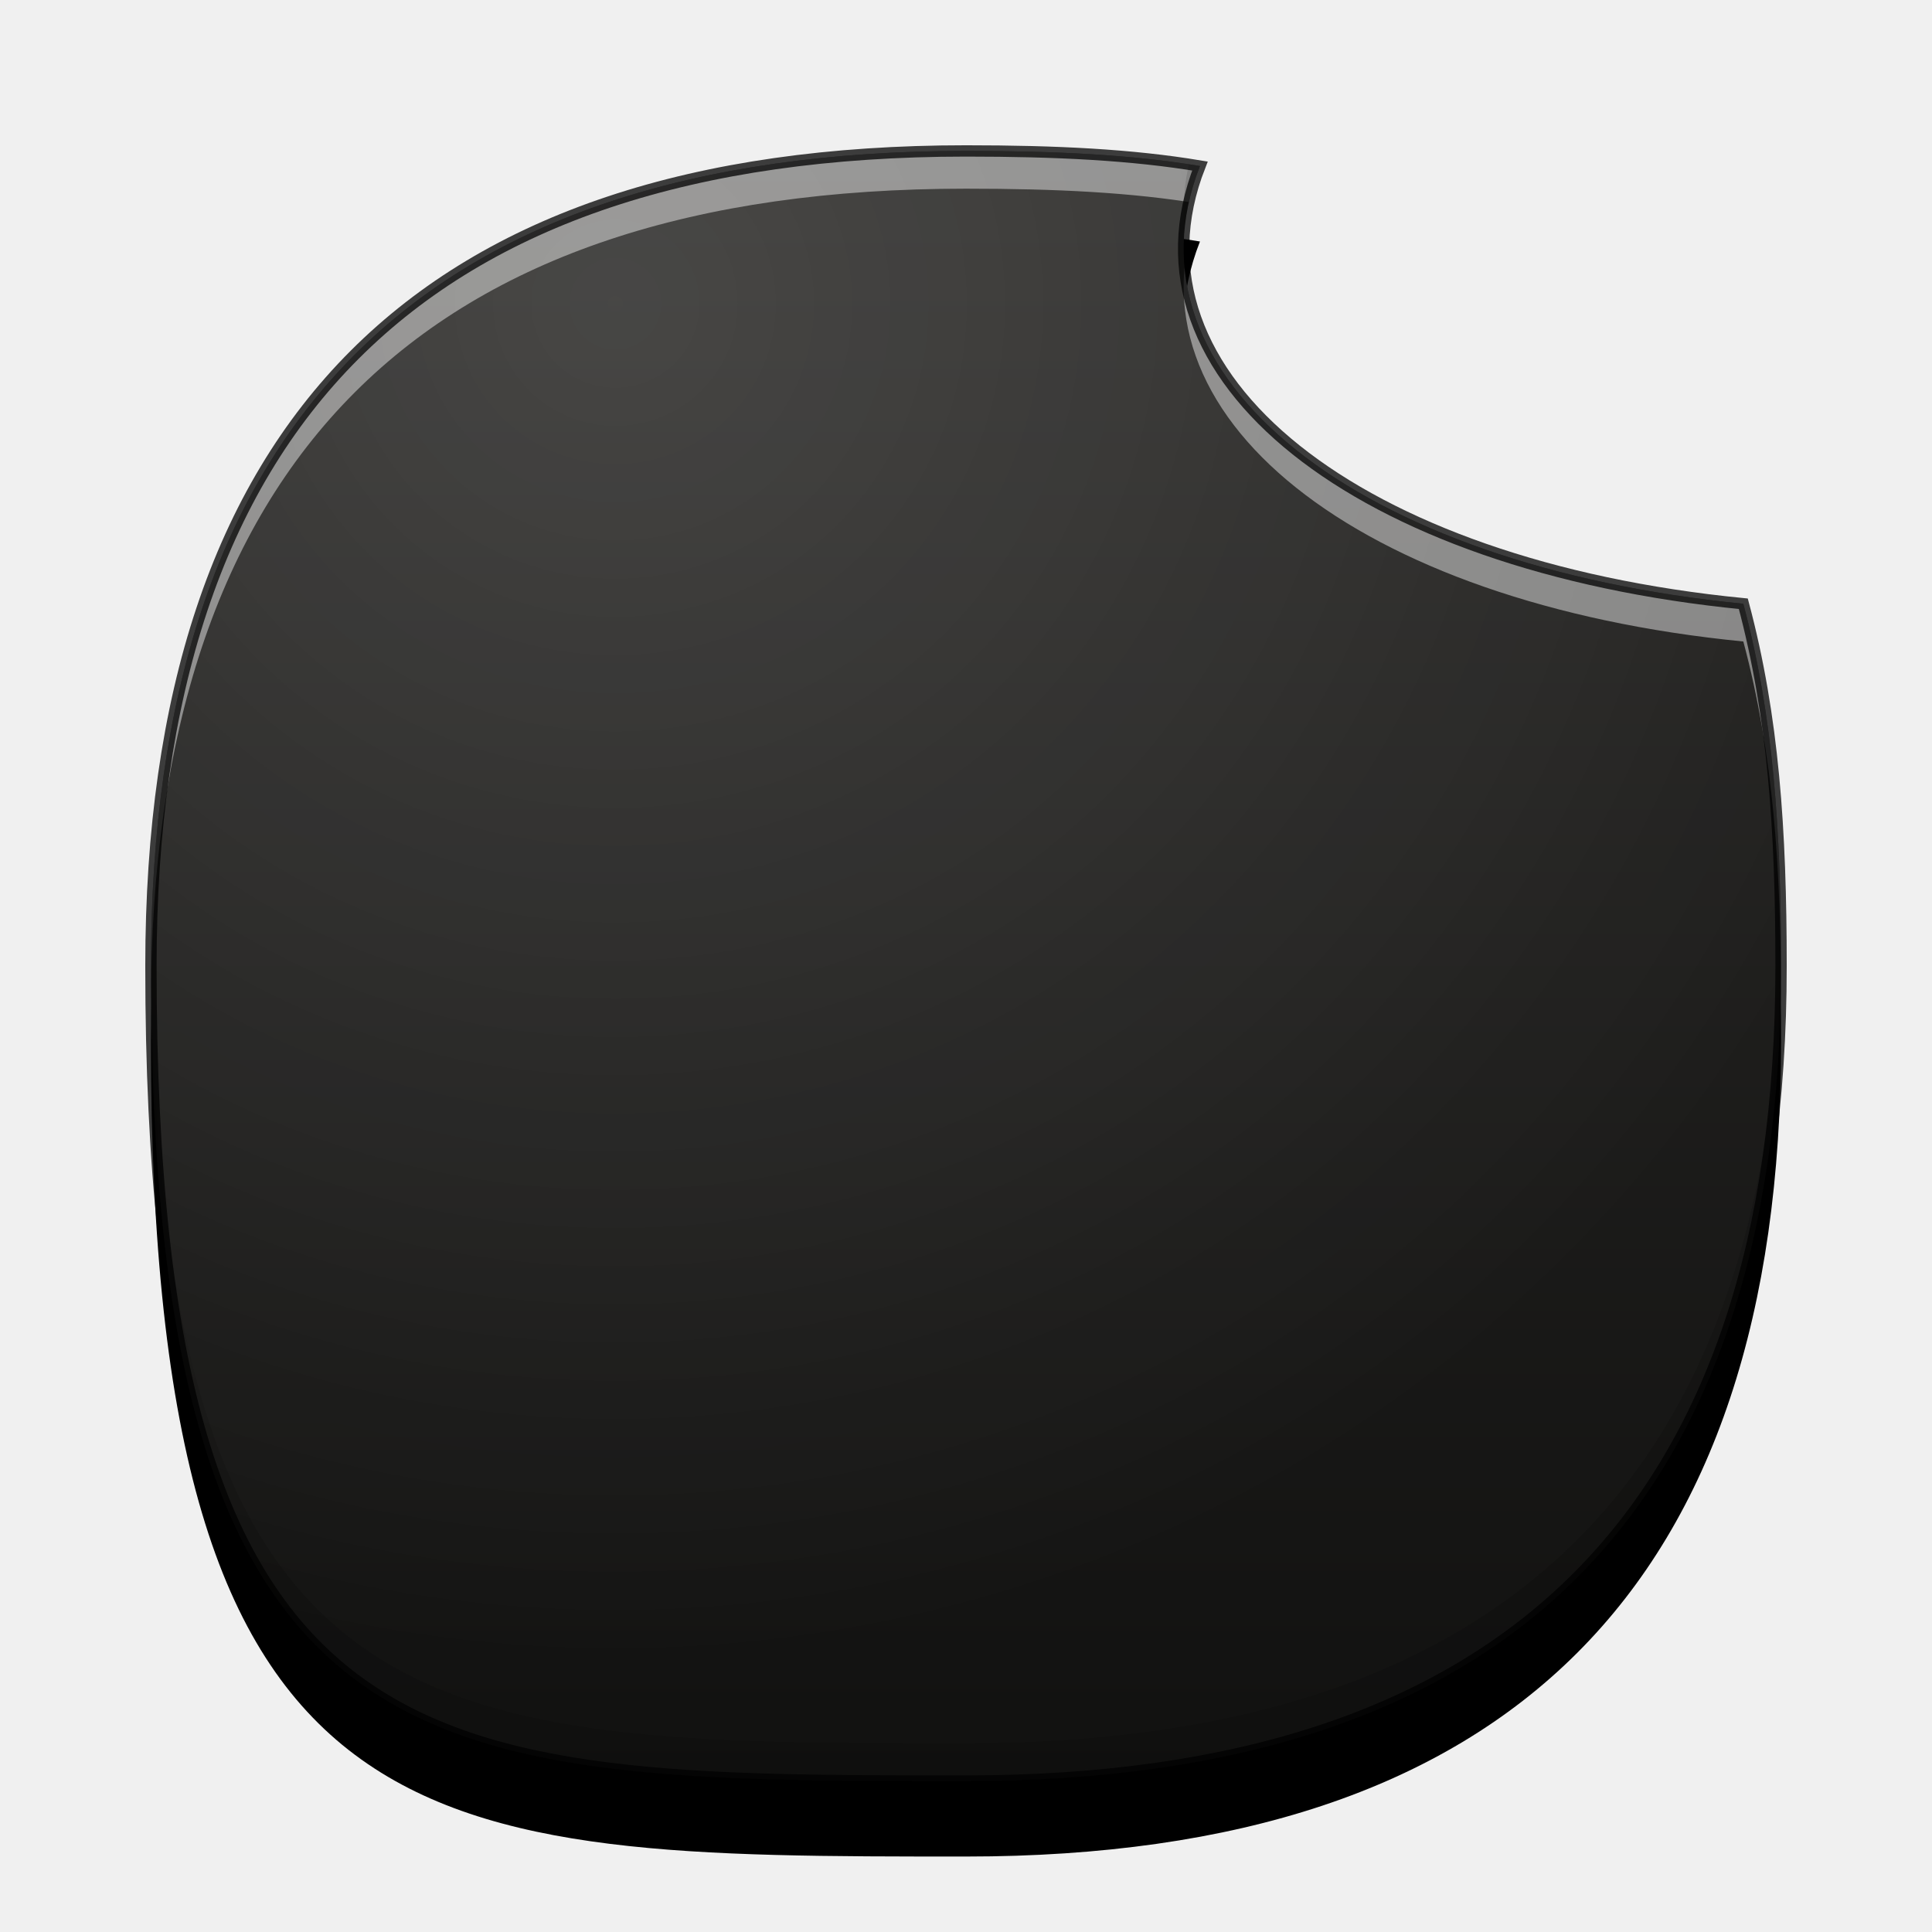
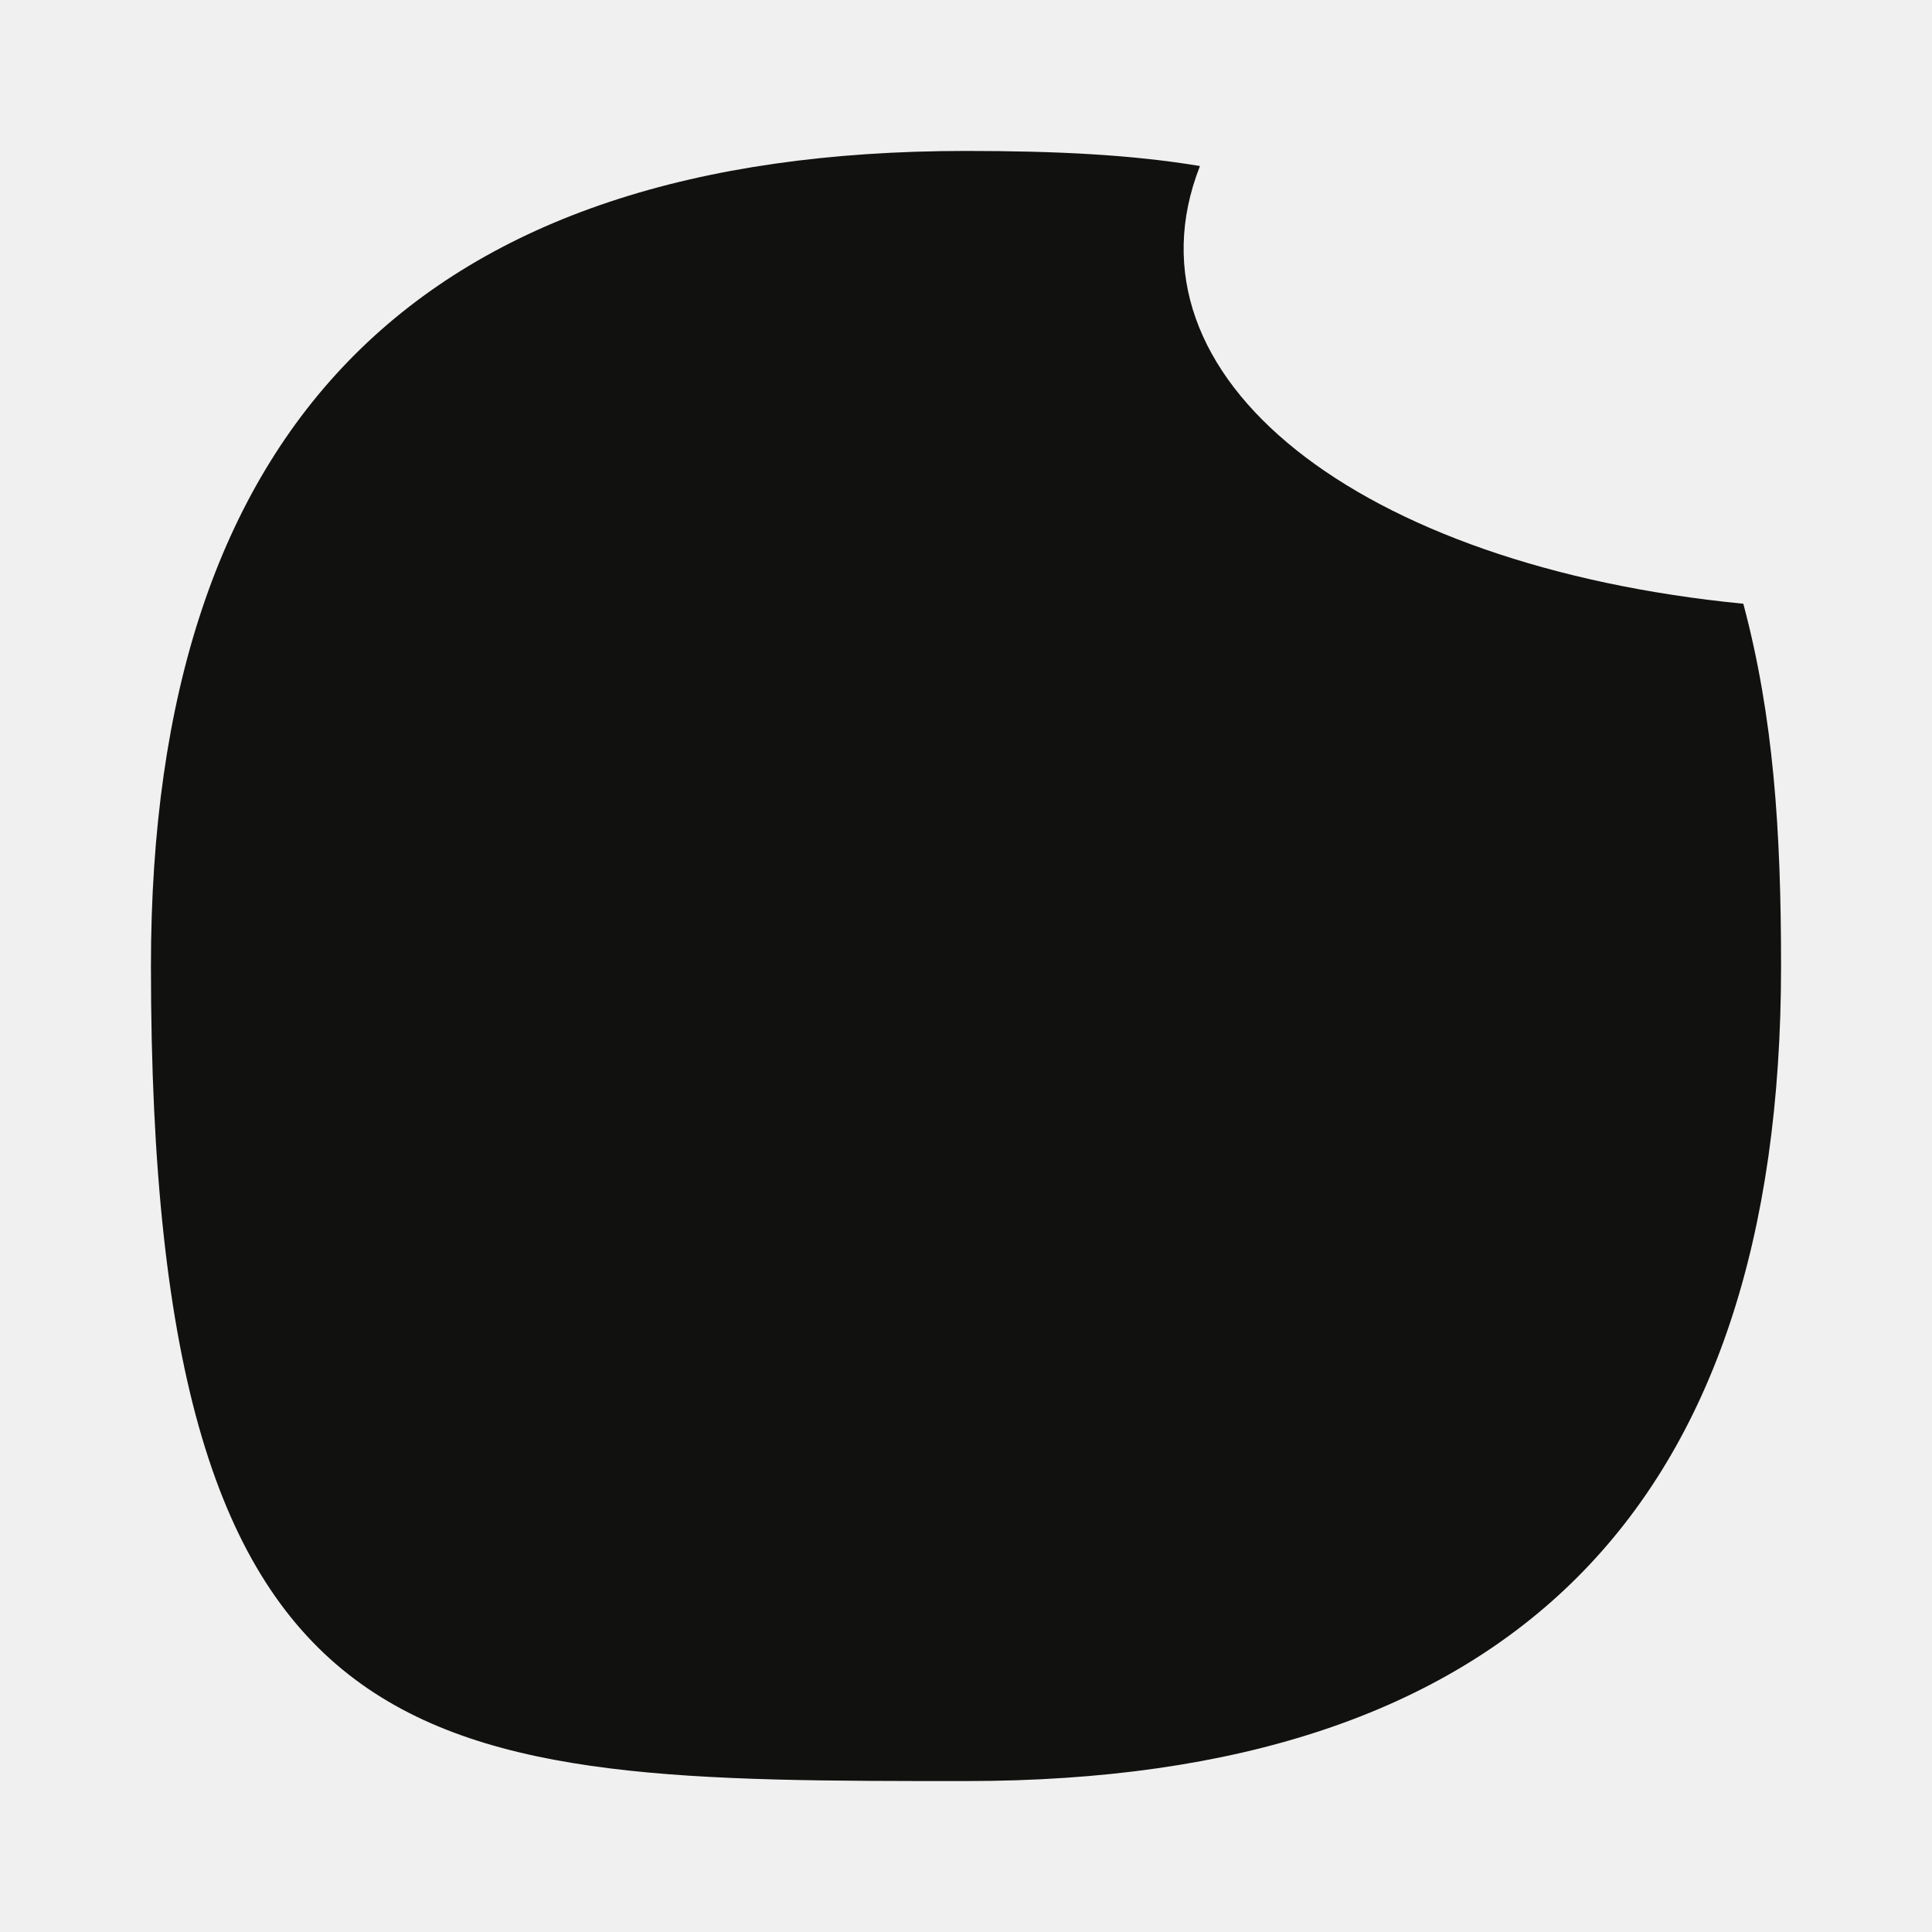
<svg xmlns="http://www.w3.org/2000/svg" viewBox="0 0 512 512">
-   <defs>
-     <radialGradient id="c" cx=".32" cy=".16" r=".7">
-       <stop offset="0" stop-color="#fff" stop-opacity=".14" />
-       <stop offset="1" stop-color="#fff" stop-opacity="0" />
-     </radialGradient>
-     <linearGradient id="a" x1="0" x2="0" y1="0" y2="1">
-       <stop offset="0" stop-color="#2c2b29" />
-       <stop offset="1" stop-color="#111110" />
-     </linearGradient>
-     <clipPath id="b">
-       <path d="M256 40Q40 40 40 256c0 216 72 216 216 216s216-72 216-216c0-36-2-66-10-96-102-10-166-60-144-116-18-3-38-4-62-4" />
-     </clipPath>
-   </defs>
-   <path d="M256 60Q40 60 40 276c0 216 72 216 216 216s216-72 216-216c0-36-2-66-10-96-102-10-166-60-144-116-18-3-38-4-62-4" />
-   <path fill="url(#a)" d="M256 40Q40 40 40 256c0 216 72 216 216 216s216-72 216-216c0-36-2-66-10-96-102-10-166-60-144-116-18-3-38-4-62-4" />
-   <g clip-path="url(#b)">
-     <path fill="#fff" fill-opacity=".45" fill-rule="evenodd" d="M256 40Q40 40 40 256c0 216 72 216 216 216s216-72 216-216c0-36-2-66-10-96-102-10-166-60-144-116-18-3-38-4-62-4m0 10Q40 50 40 266c0 216 72 216 216 216s216-72 216-216c0-36-2-66-10-96-102-10-166-60-144-116-18-3-38-4-62-4" />
-     <path fill-opacity=".14" fill-rule="evenodd" d="M256 40Q40 40 40 256c0 216 72 216 216 216s216-72 216-216c0-36-2-66-10-96-102-10-166-60-144-116-18-3-38-4-62-4m0-10Q40 30 40 246c0 216 72 216 216 216s216-72 216-216c0-36-2-66-10-96-102-10-166-60-144-116-18-3-38-4-62-4" />
-     <path fill="url(#c)" d="M0 0h512v512H0z" />
-   </g>
-   <path fill="none" stroke="#000" stroke-opacity=".75" stroke-width="3" d="M256 40Q40 40 40 256c0 216 72 216 216 216s216-72 216-216c0-36-2-66-10-96-102-10-166-60-144-116-18-3-38-4-62-4Z" />
+   <path fill="#111110" d="M256 40Q40 40 40 256c0 216 72 216 216 216s216-72 216-216c0-36-2-66-10-96-102-10-166-60-144-116-18-3-38-4-62-4" />
</svg>
